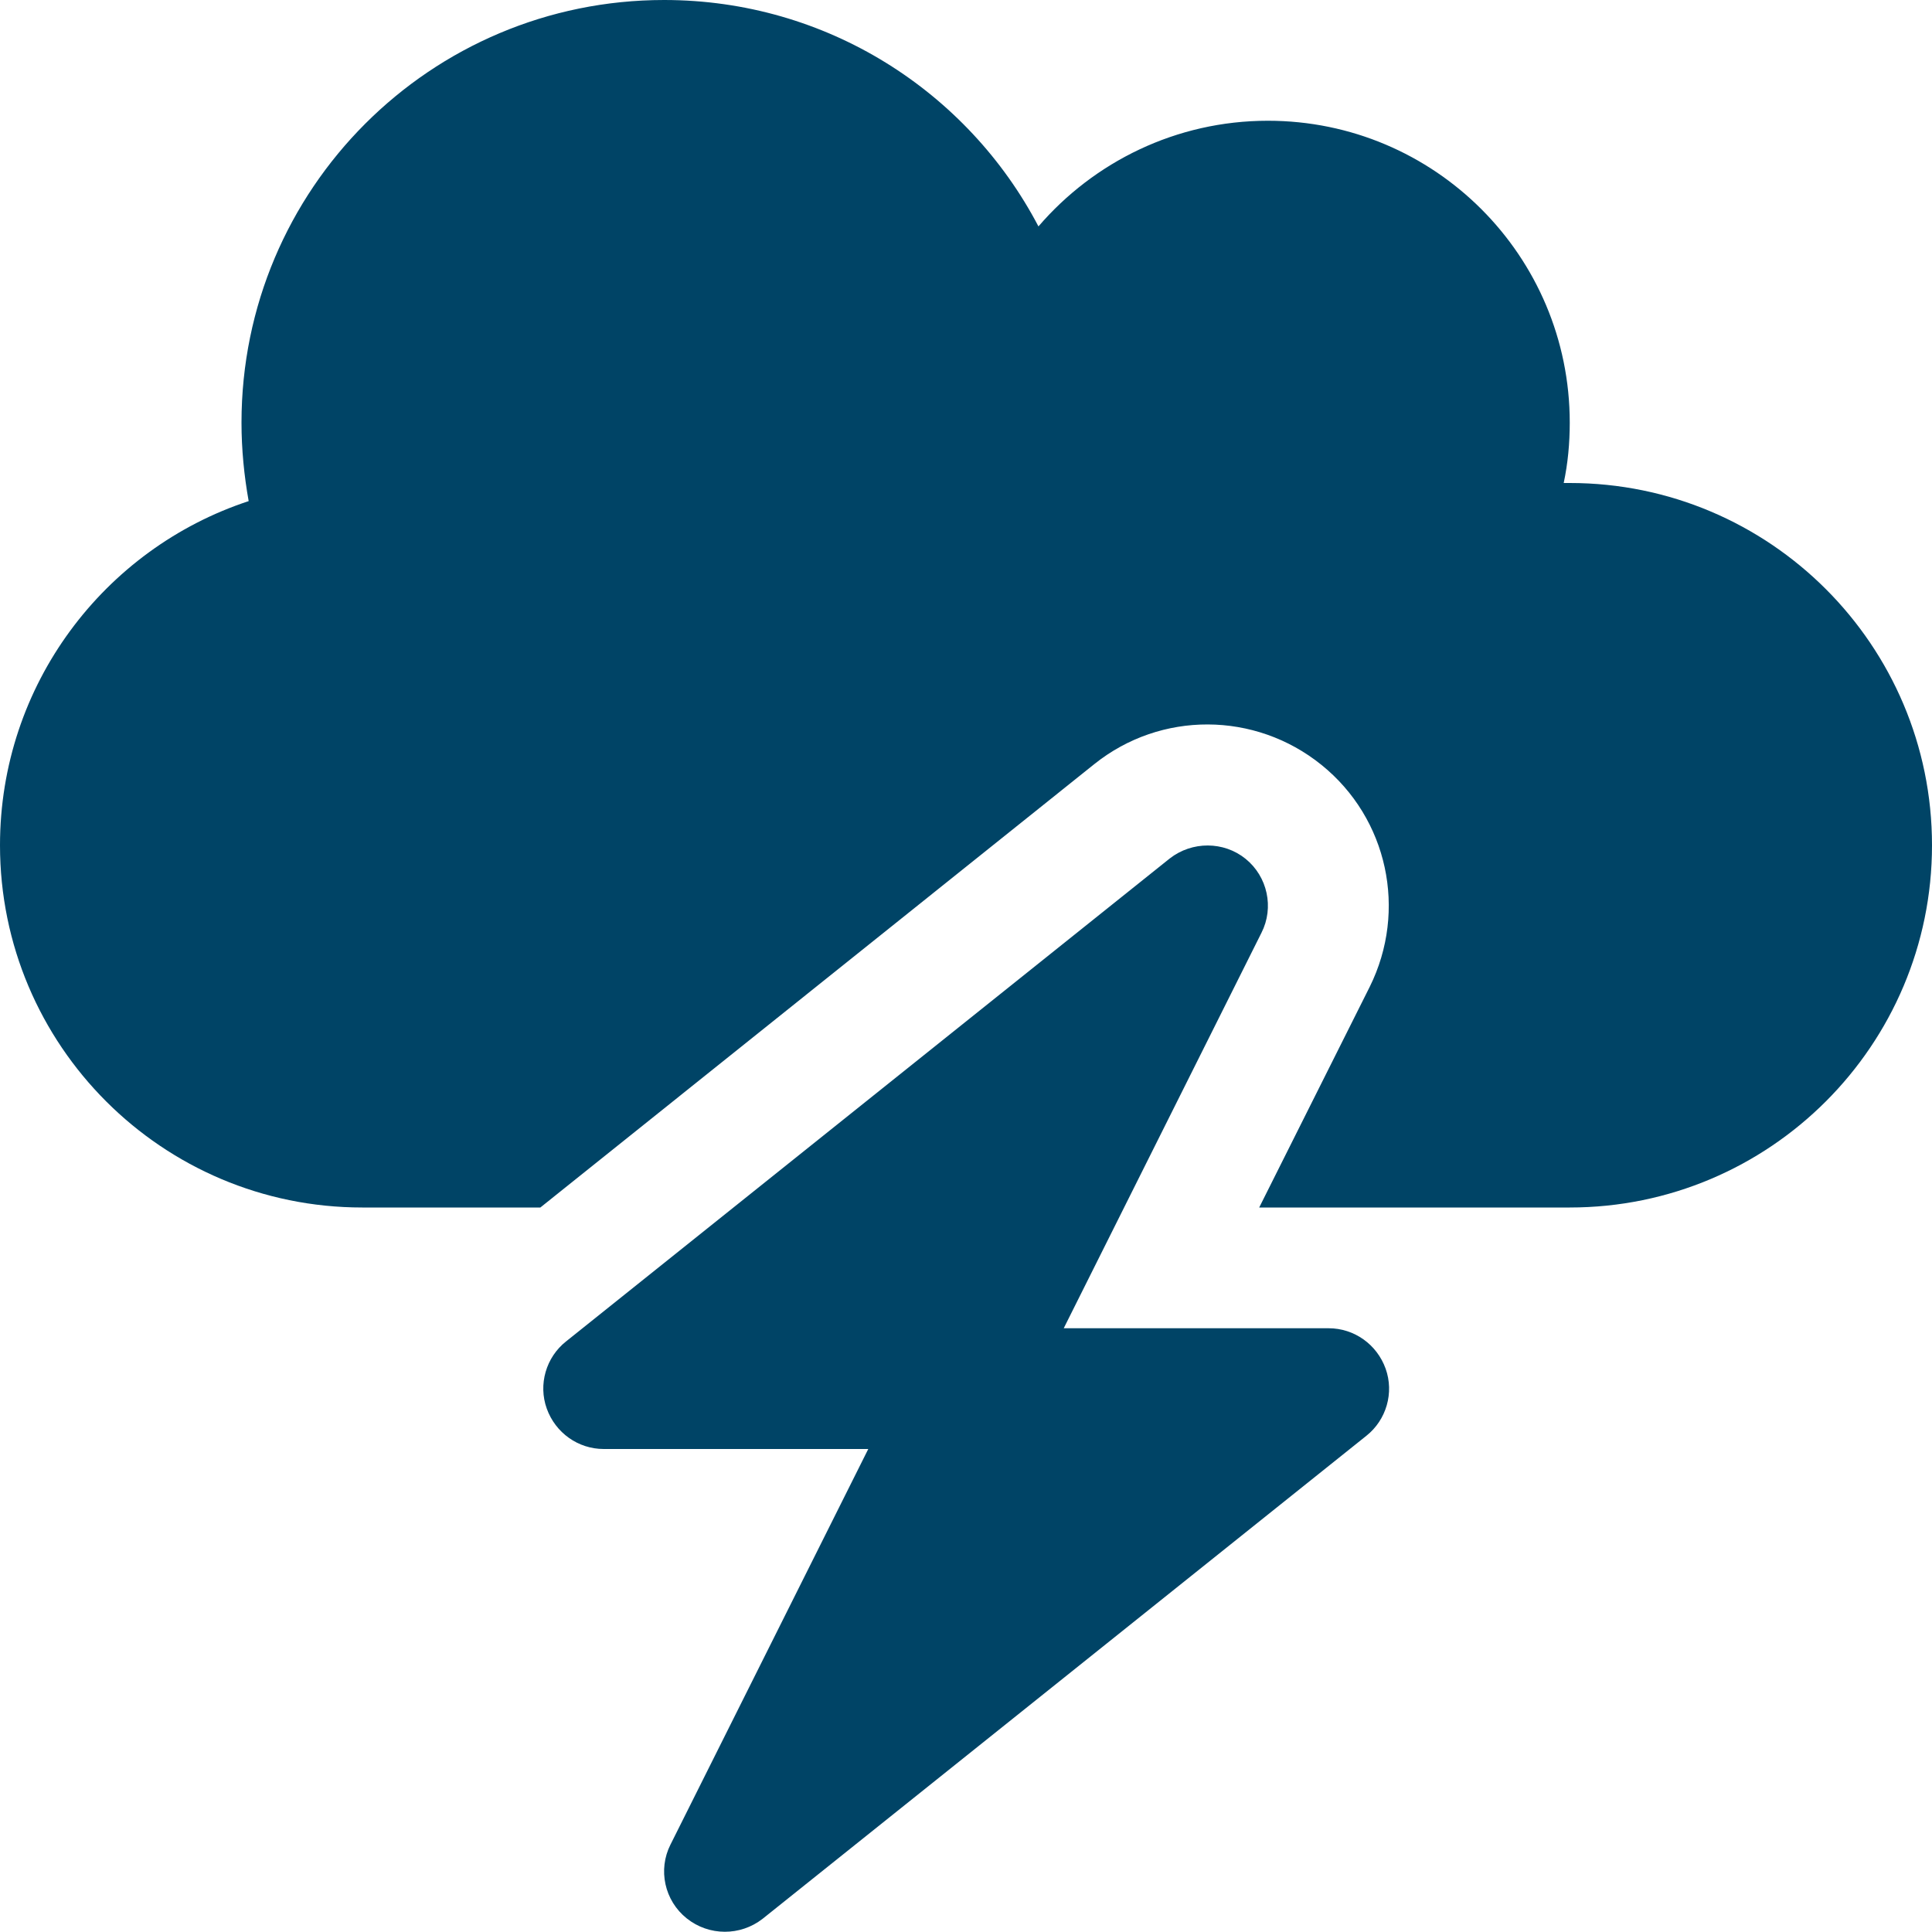
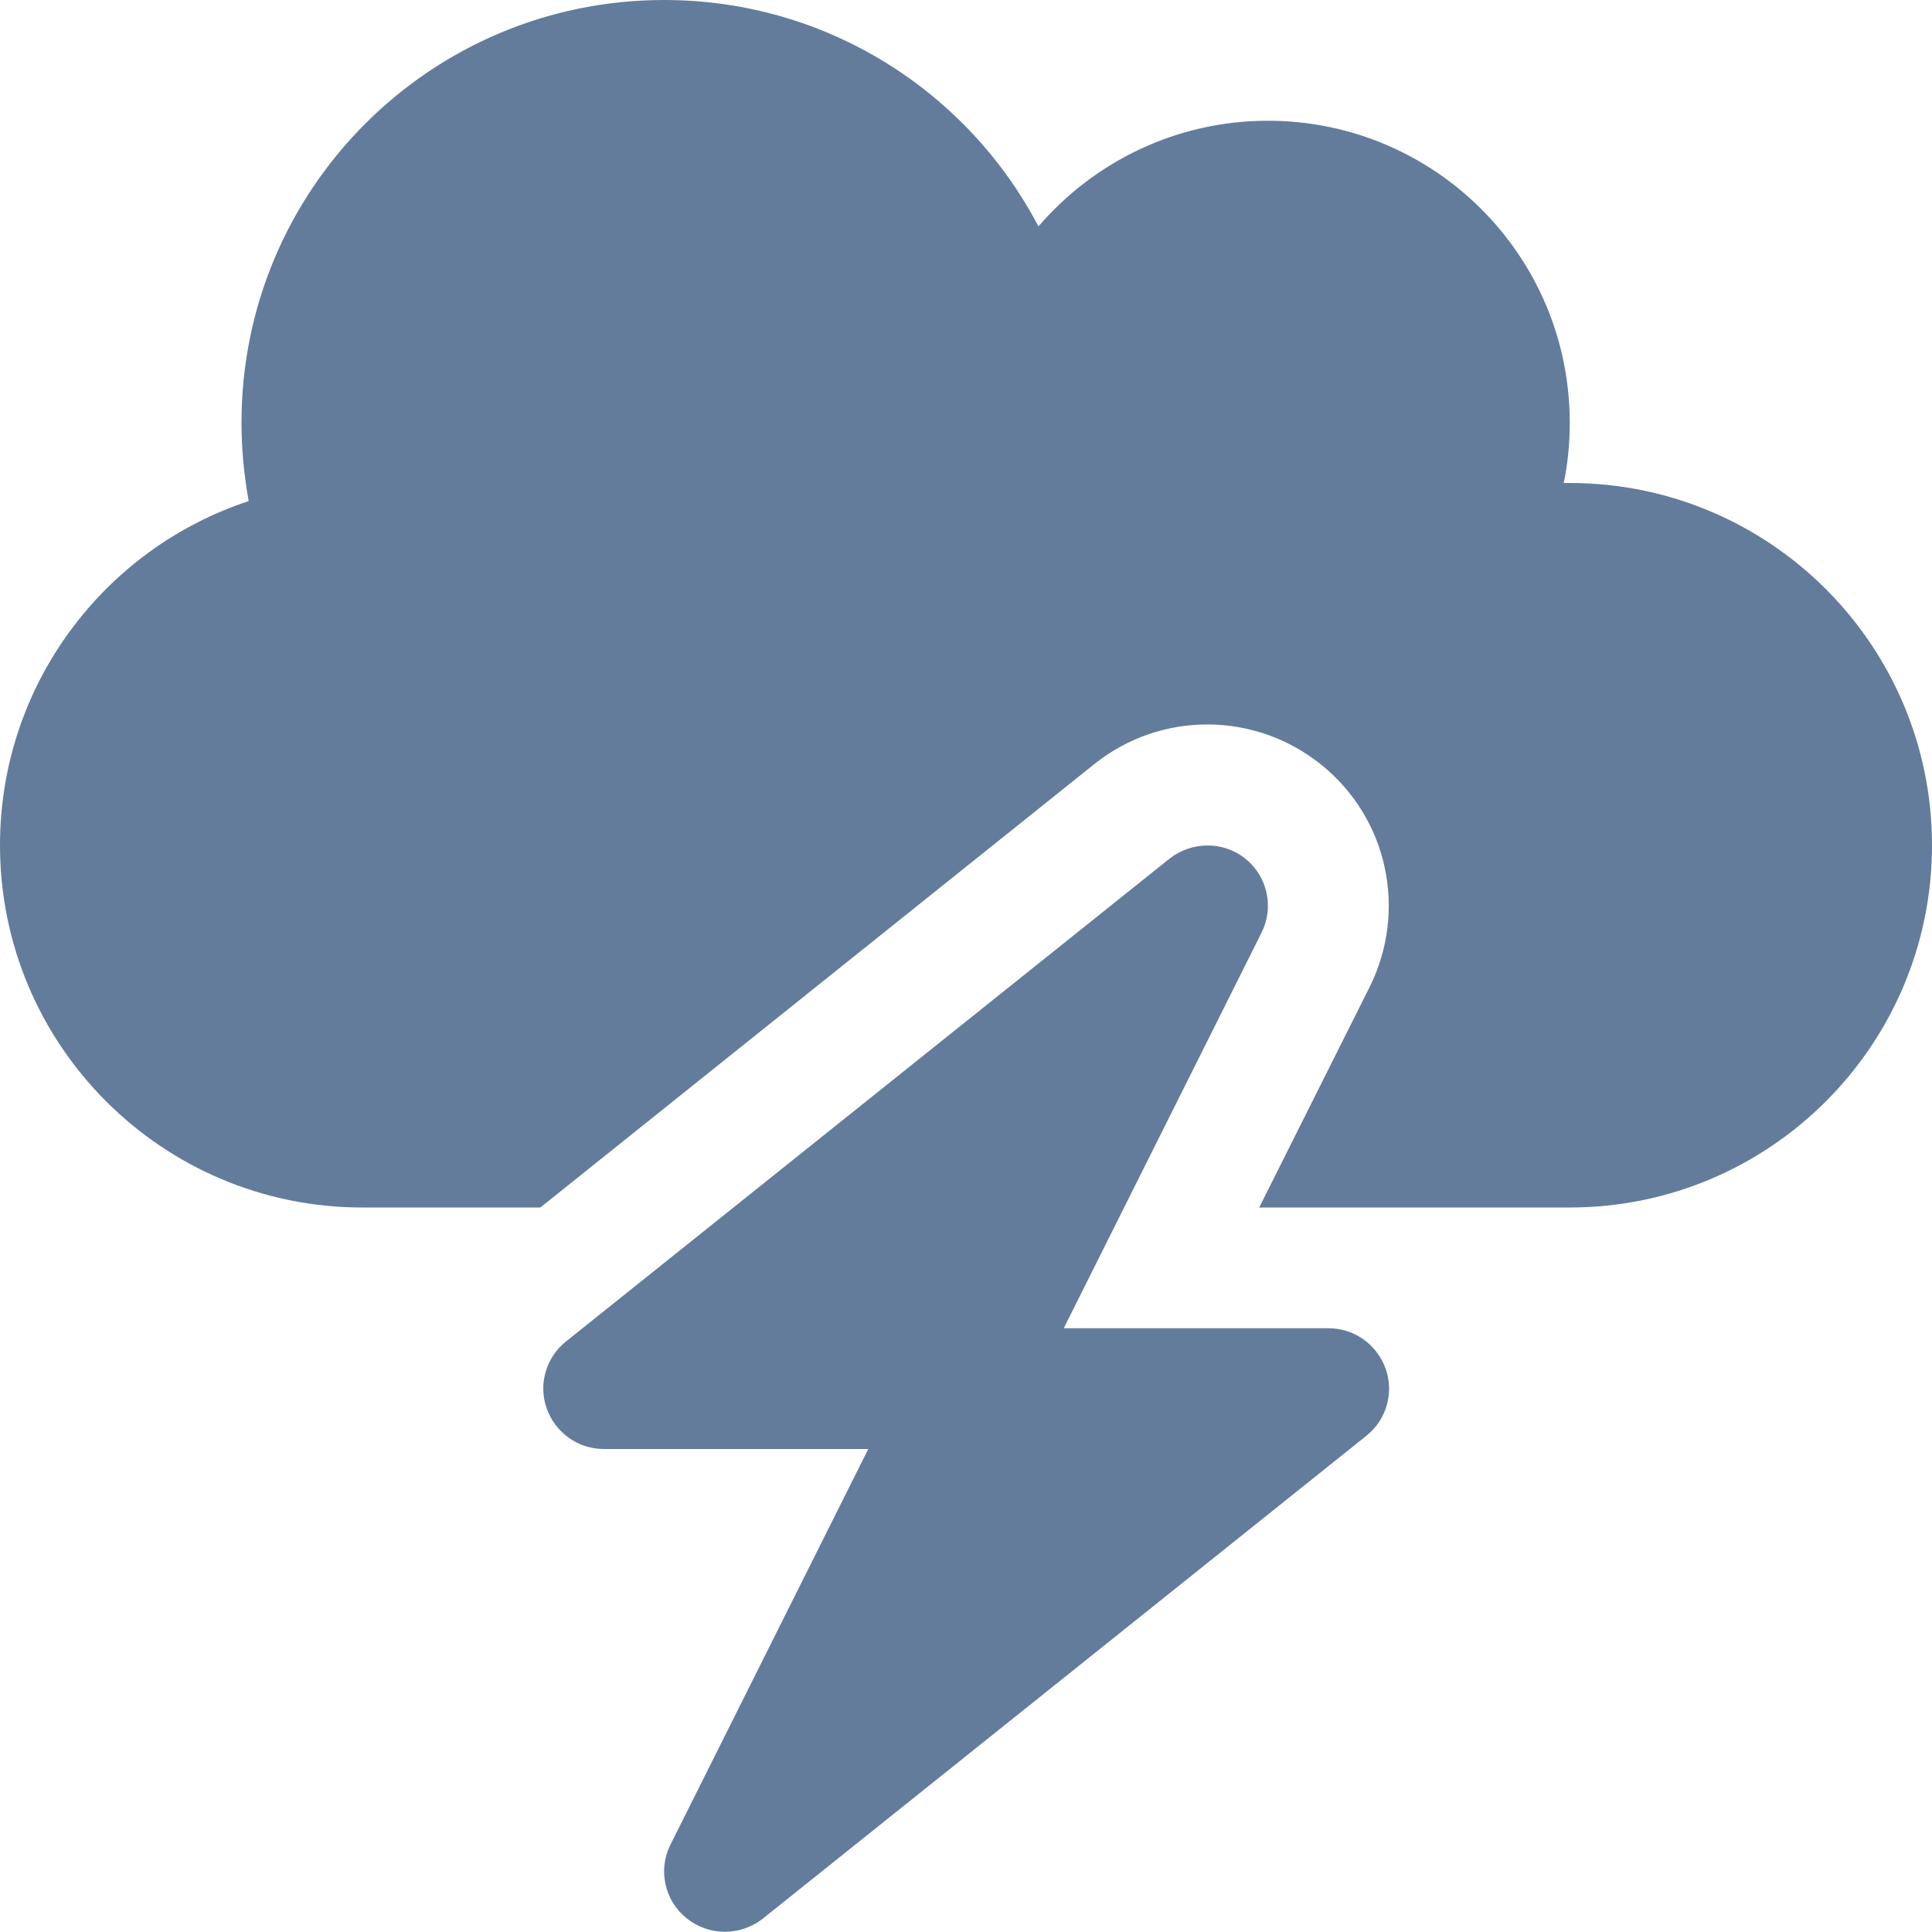
<svg xmlns="http://www.w3.org/2000/svg" fill="hsl(200, 100%, 20%)" viewBox="0 0 512 512">
-   <path d="M0 224c0 53 43 96 96 96h47.2L290 202.5c17.6-14.1 42.6-14 60.2 .2s22.8 38.6 12.8 58.8L333.7 320H352h64c53 0 96-43 96-96s-43-96-96-96c-.5 0-1.1 0-1.6 0c1.1-5.2 1.6-10.5 1.6-16c0-44.2-35.8-80-80-80c-24.3 0-46.1 10.9-60.8 28C256.5 24.3 219.1 0 176 0C114.1 0 64 50.1 64 112c0 7.1 .7 14.1 1.9 20.8C27.6 145.4 0 181.5 0 224zm330.1 3.6c-5.8-4.7-14.2-4.7-20.1-.1l-160 128c-5.3 4.2-7.4 11.4-5.1 17.8s8.3 10.7 15.1 10.7h70.1L177.7 488.8c-3.4 6.7-1.6 14.9 4.3 19.6s14.2 4.7 20.1 .1l160-128c5.3-4.2 7.4-11.4 5.1-17.8s-8.3-10.7-15.1-10.7H281.9l52.4-104.8c3.4-6.7 1.6-14.9-4.2-19.6z" />
+   <path d="M0 224c0 53 43 96 96 96h47.2L290 202.5c17.6-14.1 42.6-14 60.2 .2s22.8 38.6 12.8 58.8L333.7 320H352h64c53 0 96-43 96-96s-43-96-96-96c-.5 0-1.1 0-1.6 0c1.1-5.2 1.6-10.5 1.6-16c0-44.2-35.8-80-80-80c-24.3 0-46.1 10.9-60.8 28C256.5 24.3 219.1 0 176 0C114.1 0 64 50.1 64 112c0 7.1 .7 14.1 1.9 20.8C27.6 145.4 0 181.5 0 224zm330.1 3.6c-5.8-4.7-14.2-4.7-20.1-.1l-160 128c-5.3 4.2-7.4 11.4-5.1 17.8s8.3 10.7 15.1 10.7h70.1L177.7 488.8c-3.4 6.7-1.6 14.9 4.3 19.6s14.2 4.7 20.1 .1l160-128c5.3-4.2 7.4-11.4 5.1-17.8s-8.3-10.7-15.1-10.7H281.9l52.4-104.8c3.4-6.7 1.6-14.9-4.2-19.6z" fill="#637c9c" />
</svg>
